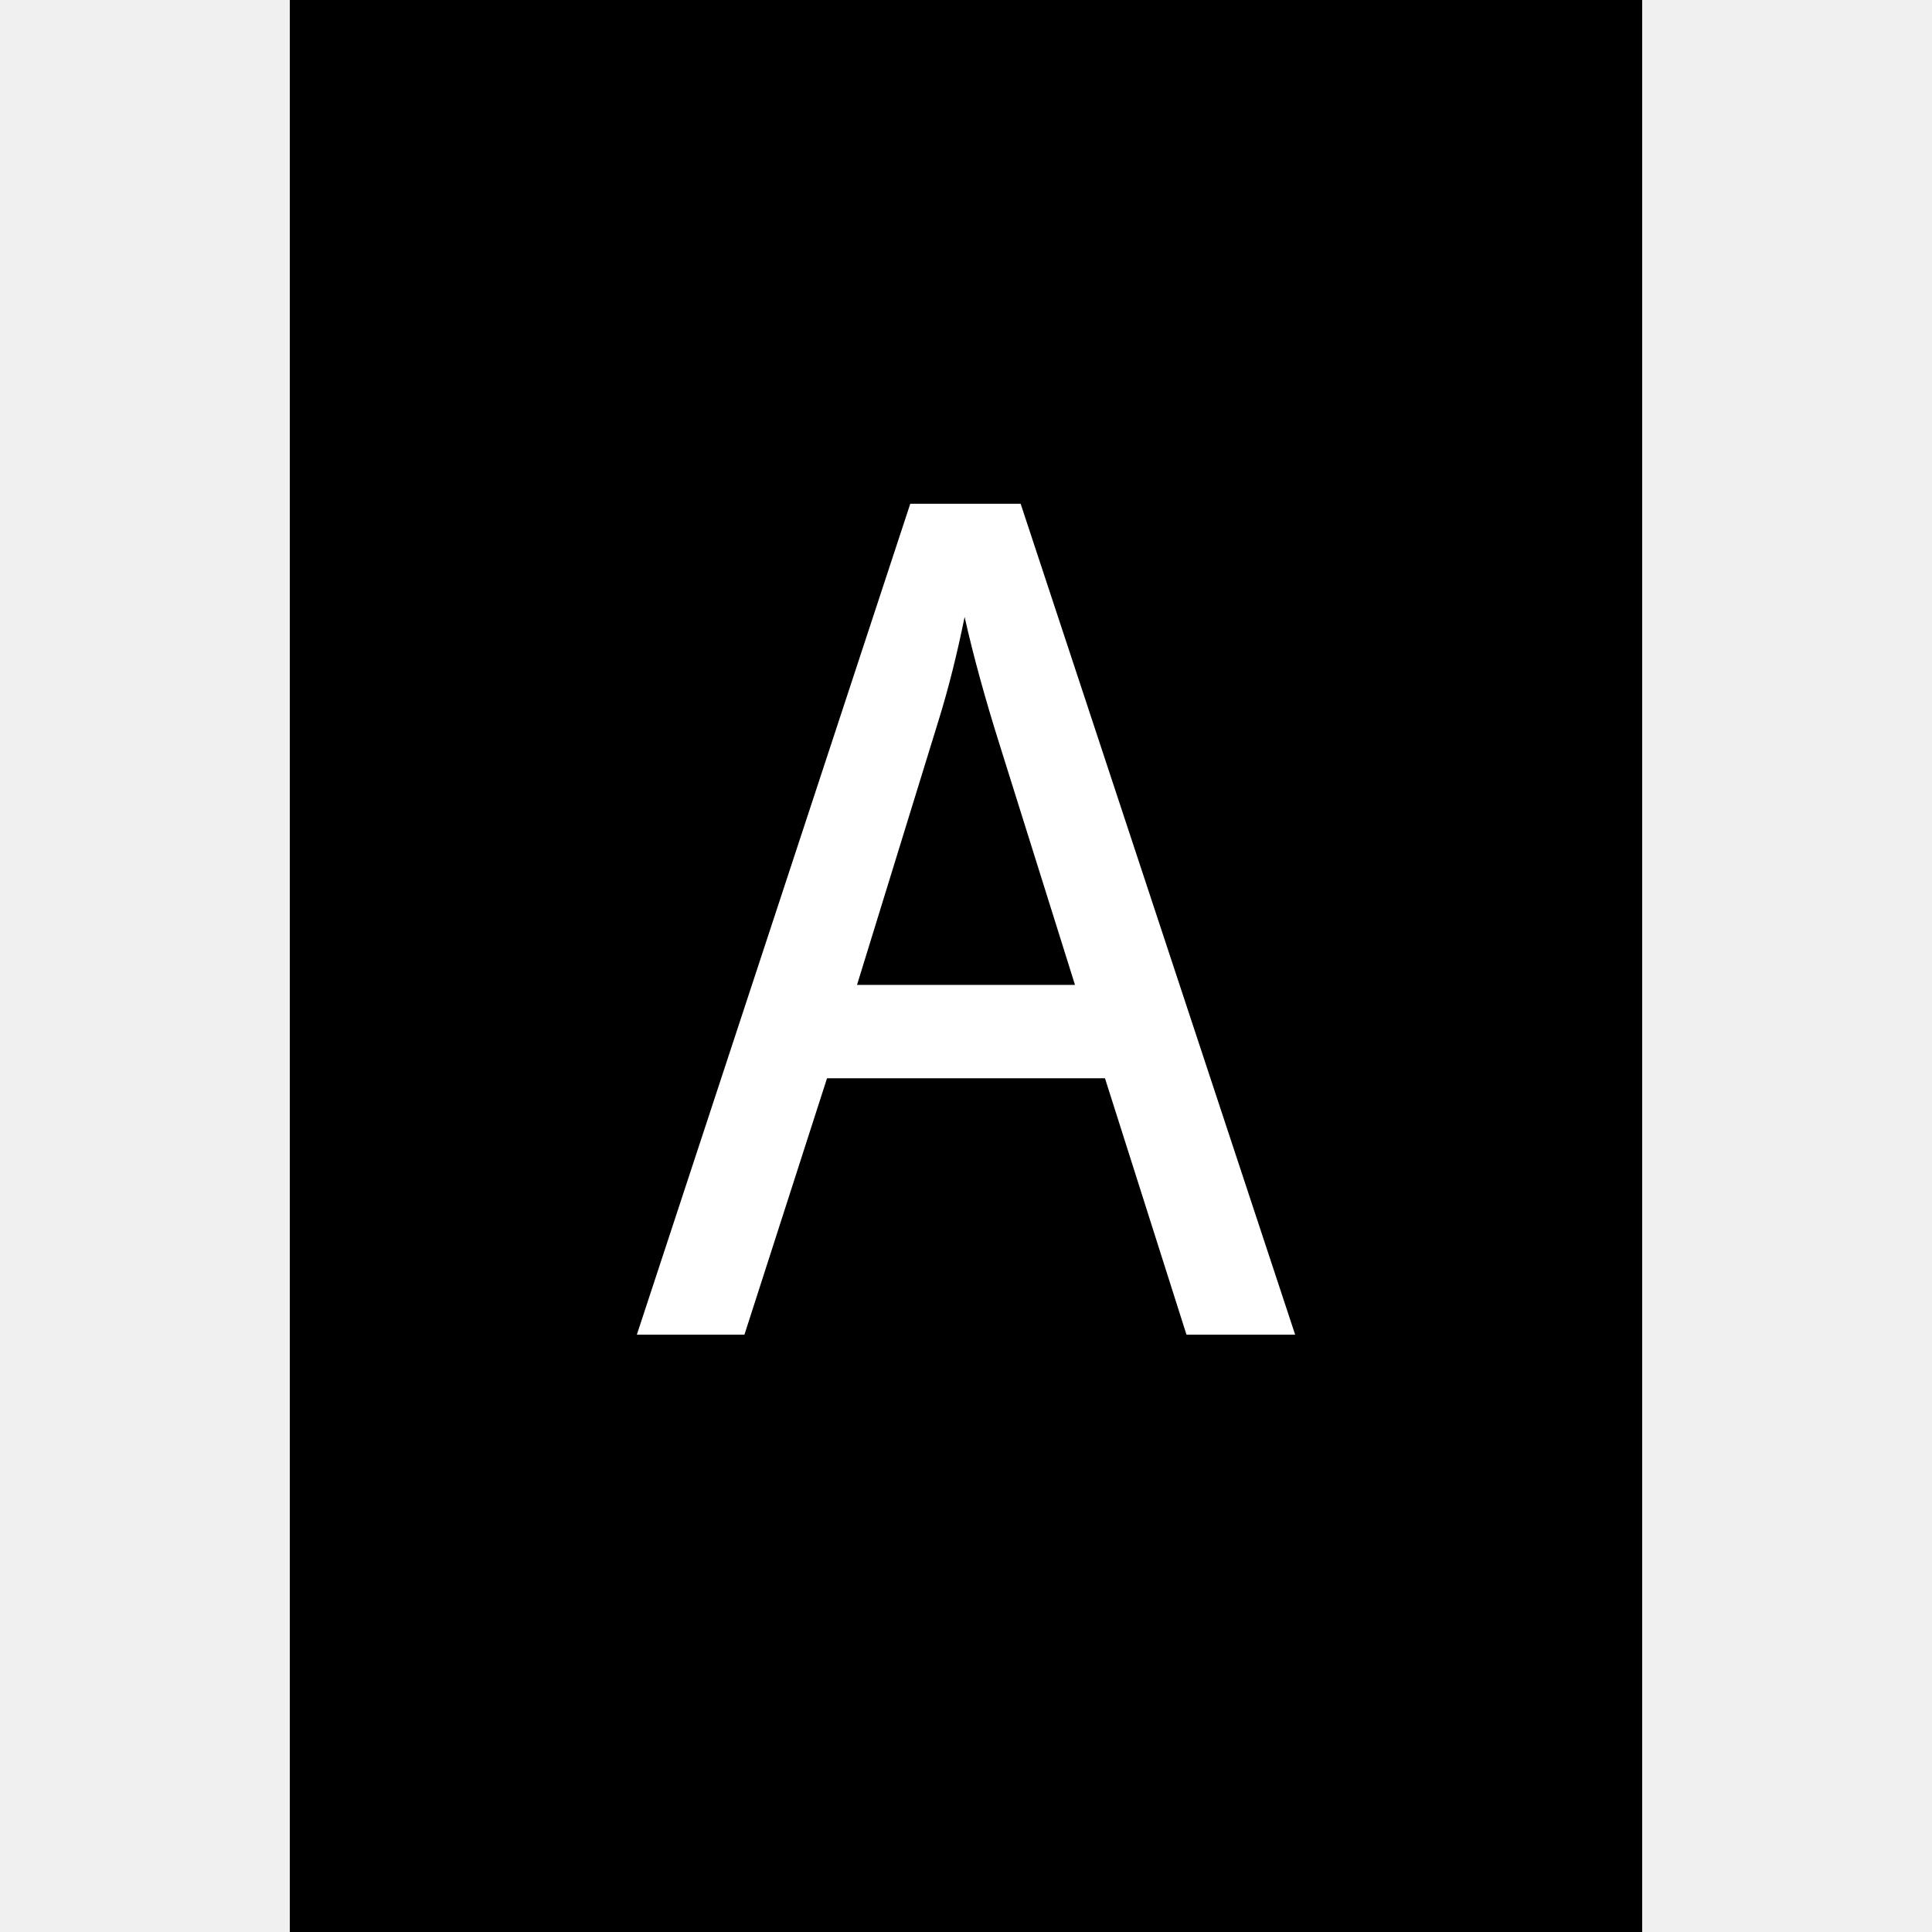
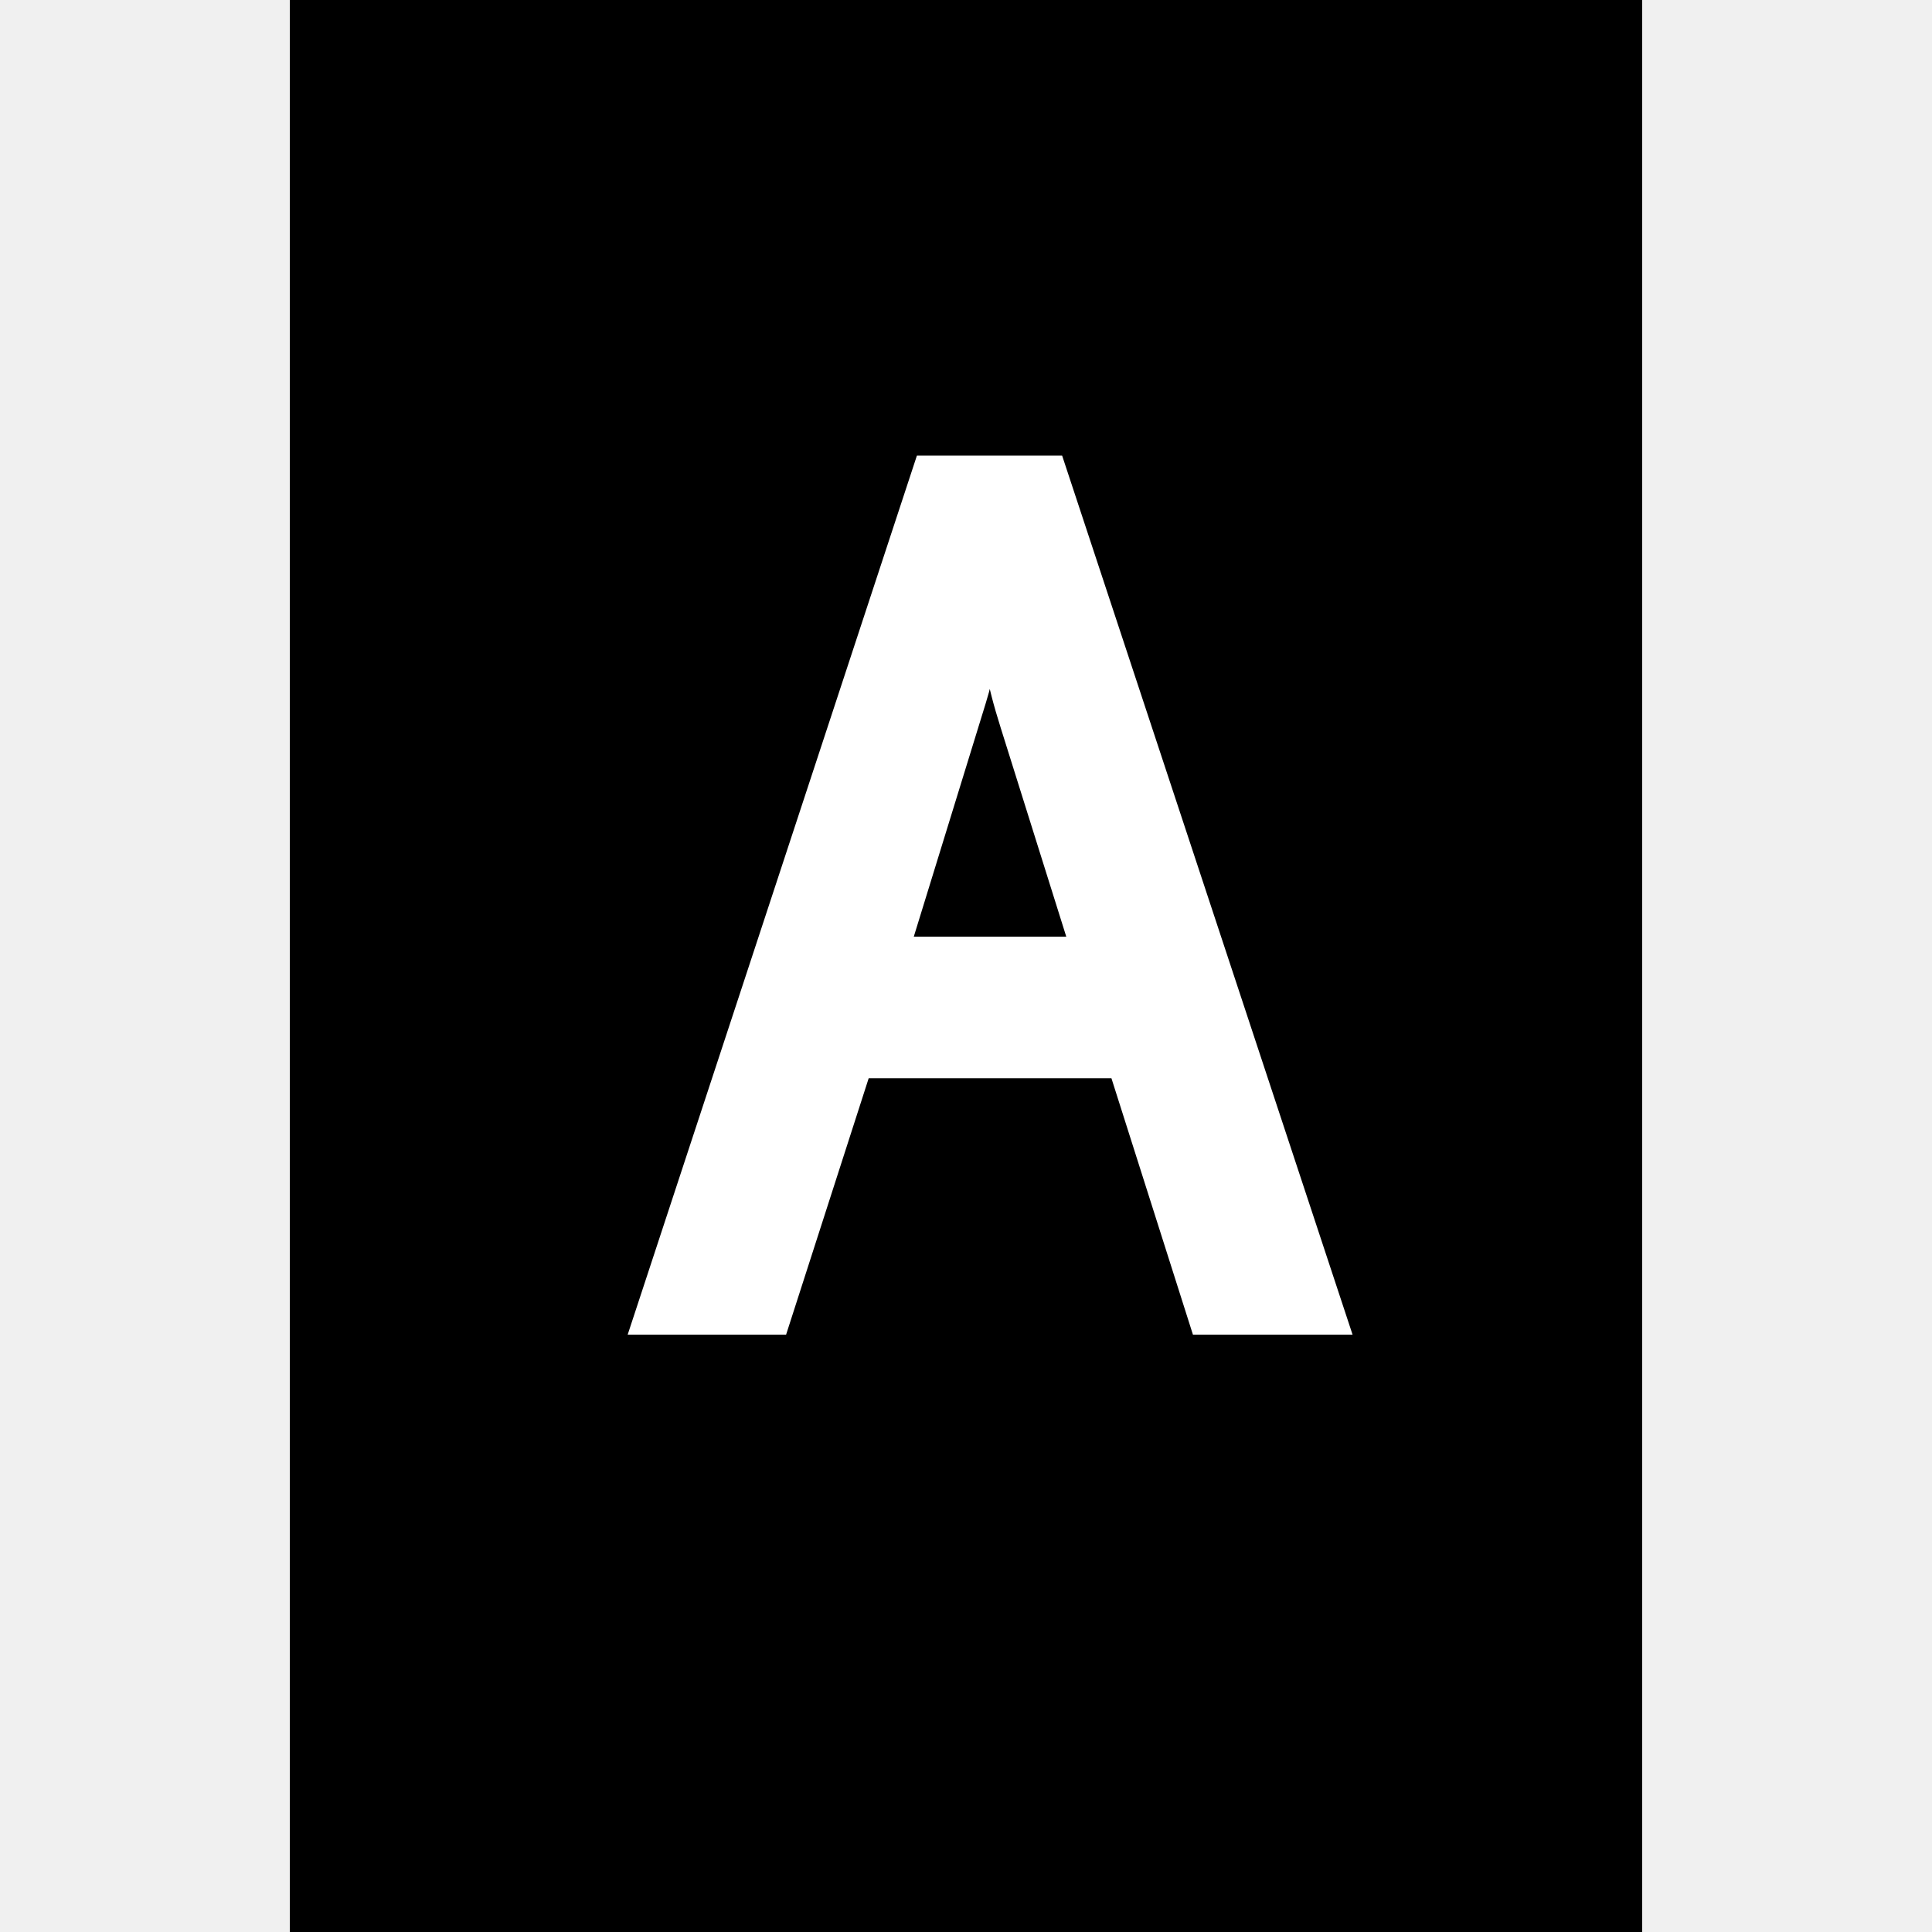
<svg xmlns="http://www.w3.org/2000/svg" width="100%" height="100%" viewBox="0 0 500 500" version="1.1" xml:space="preserve" style="fill-rule:evenodd;clip-rule:evenodd;stroke-linejoin:round;stroke-miterlimit:2;">
  <rect x="75" y="0" width="350" height="500" style="fill:#000000;" />
-   <text x="50%" y="53%" font-size="300px" font-weight="600" dominant-baseline="middle" text-anchor="middle" style="fill:#FFFFFF;font-family:'Noto Mono', 'Noto Sans Mono'">A</text>
+   <text x="50%" y="53%" font-size="300px" font-weight="700" dominant-baseline="middle" text-anchor="middle" style="fill:#FFFFFF;font-family:'Noto Mono', 'Noto Sans Mono'">A</text>
</svg>
